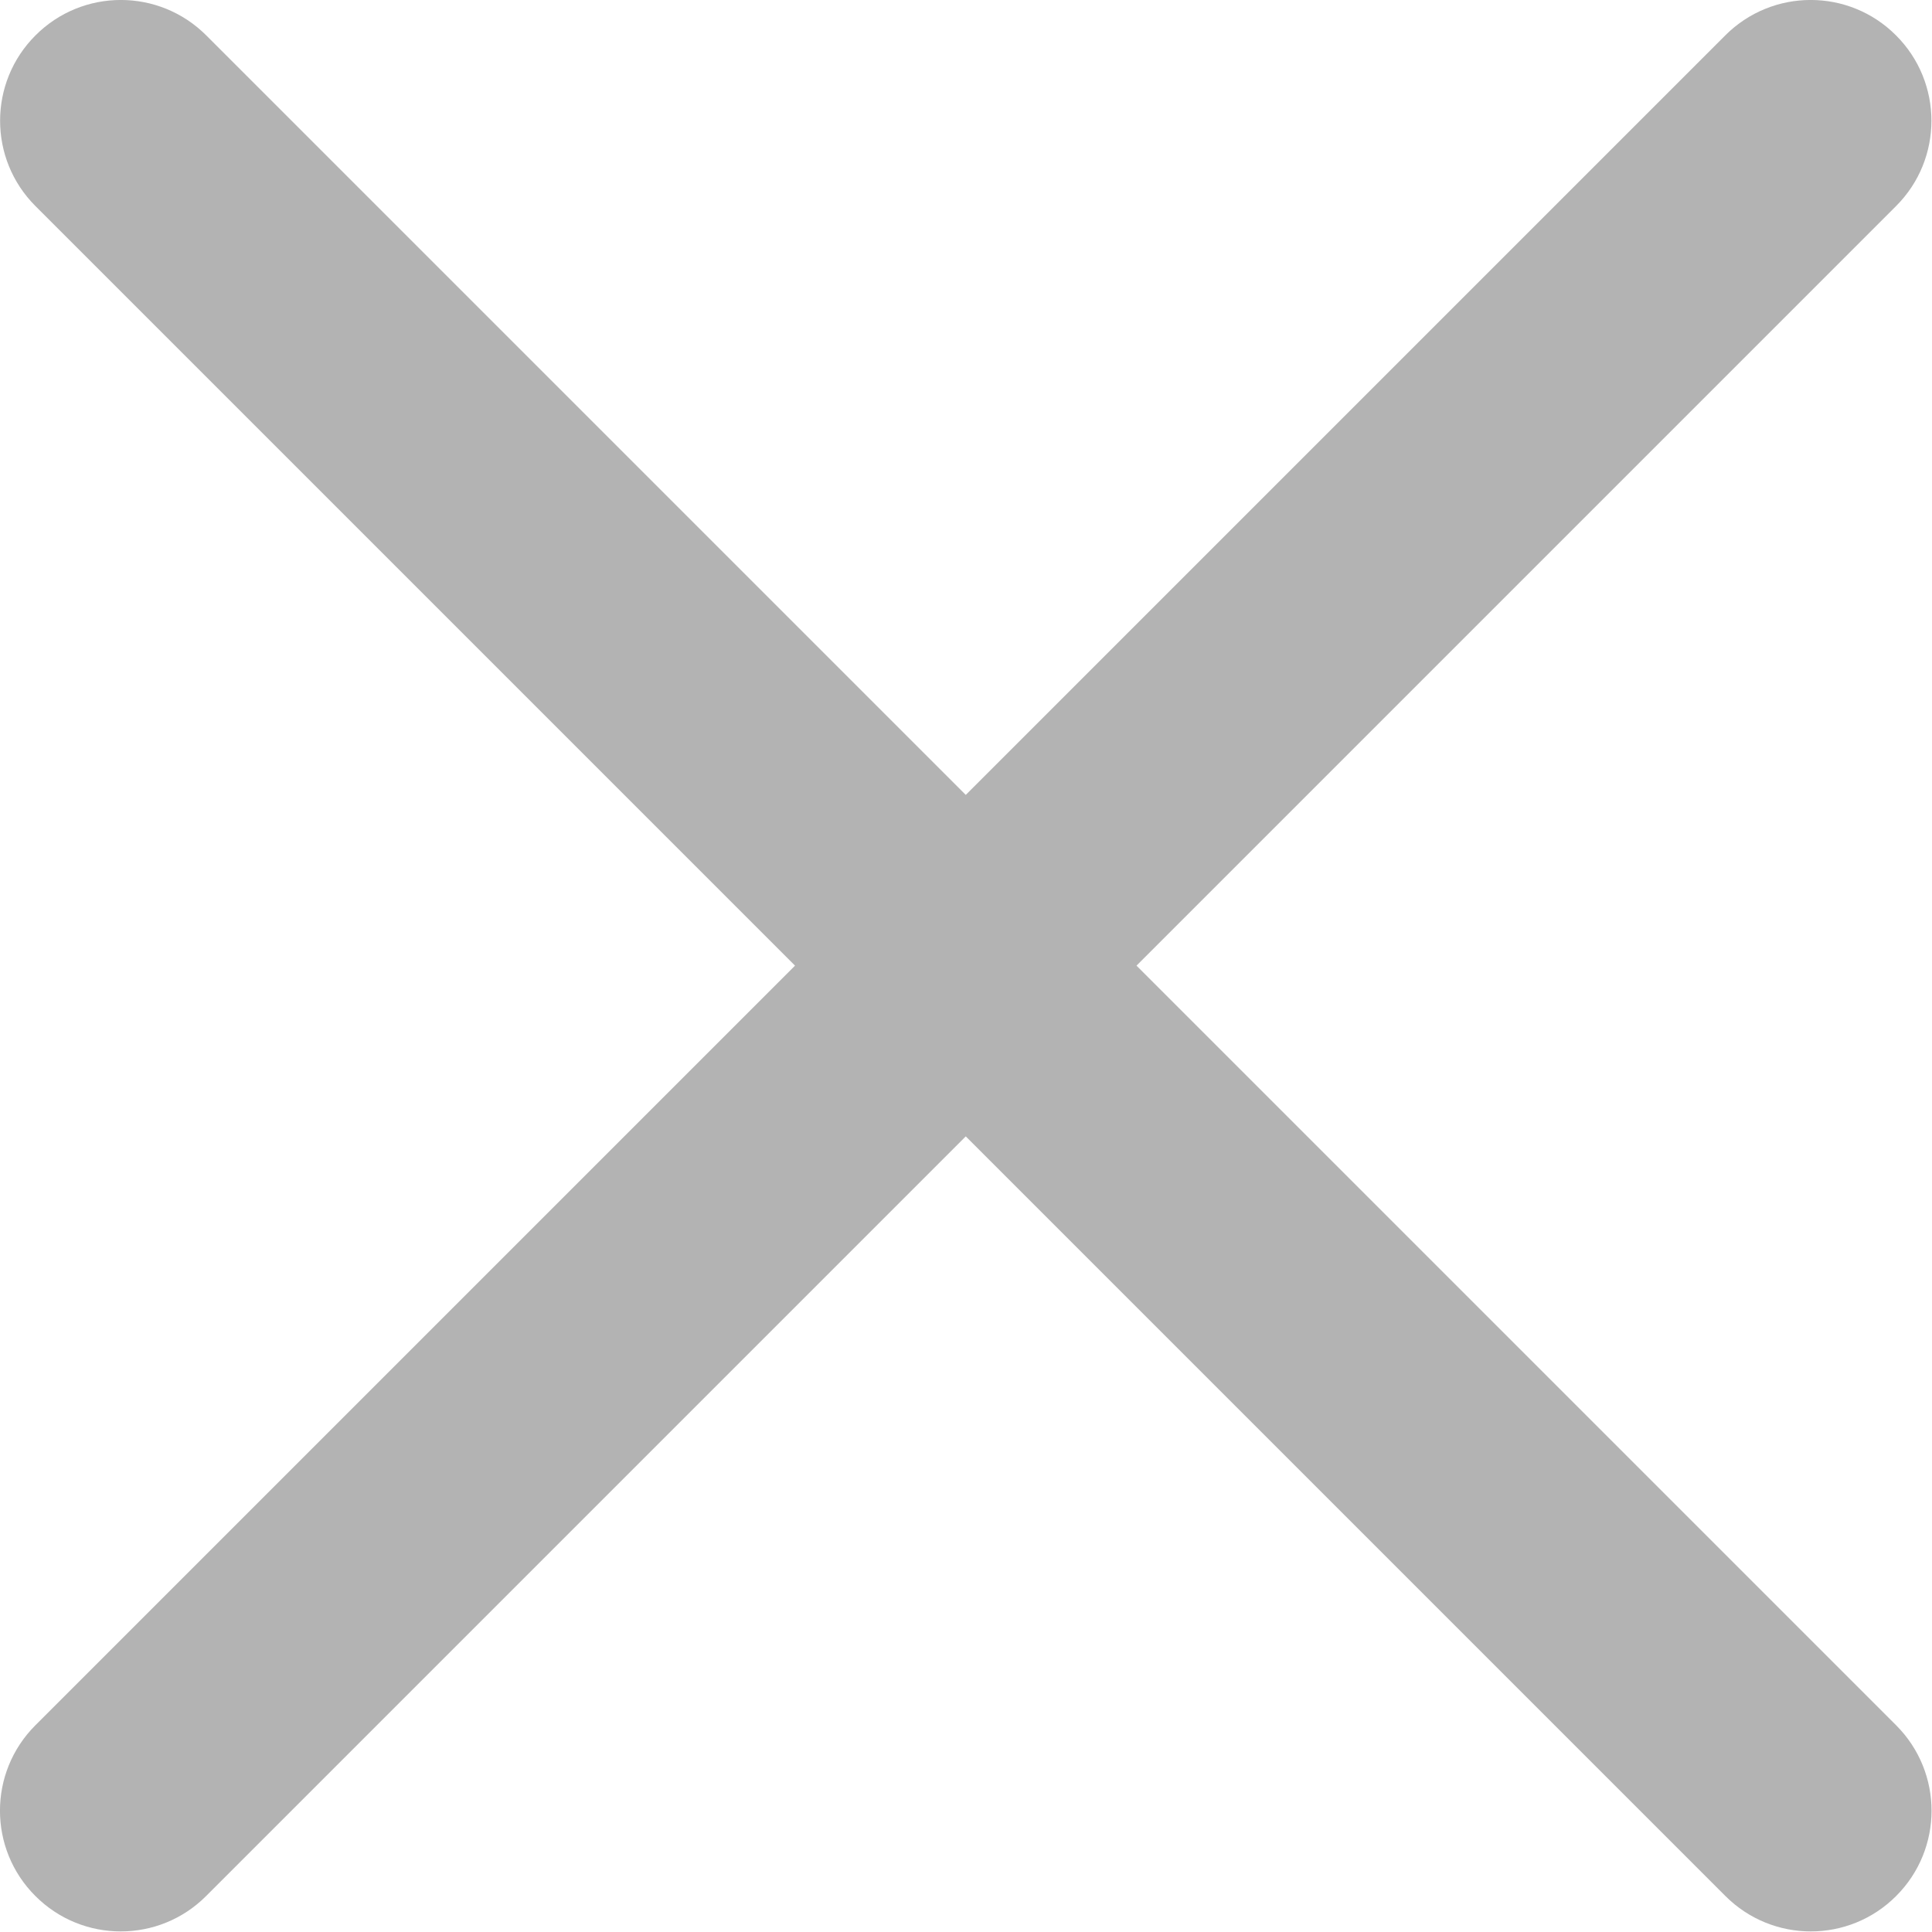
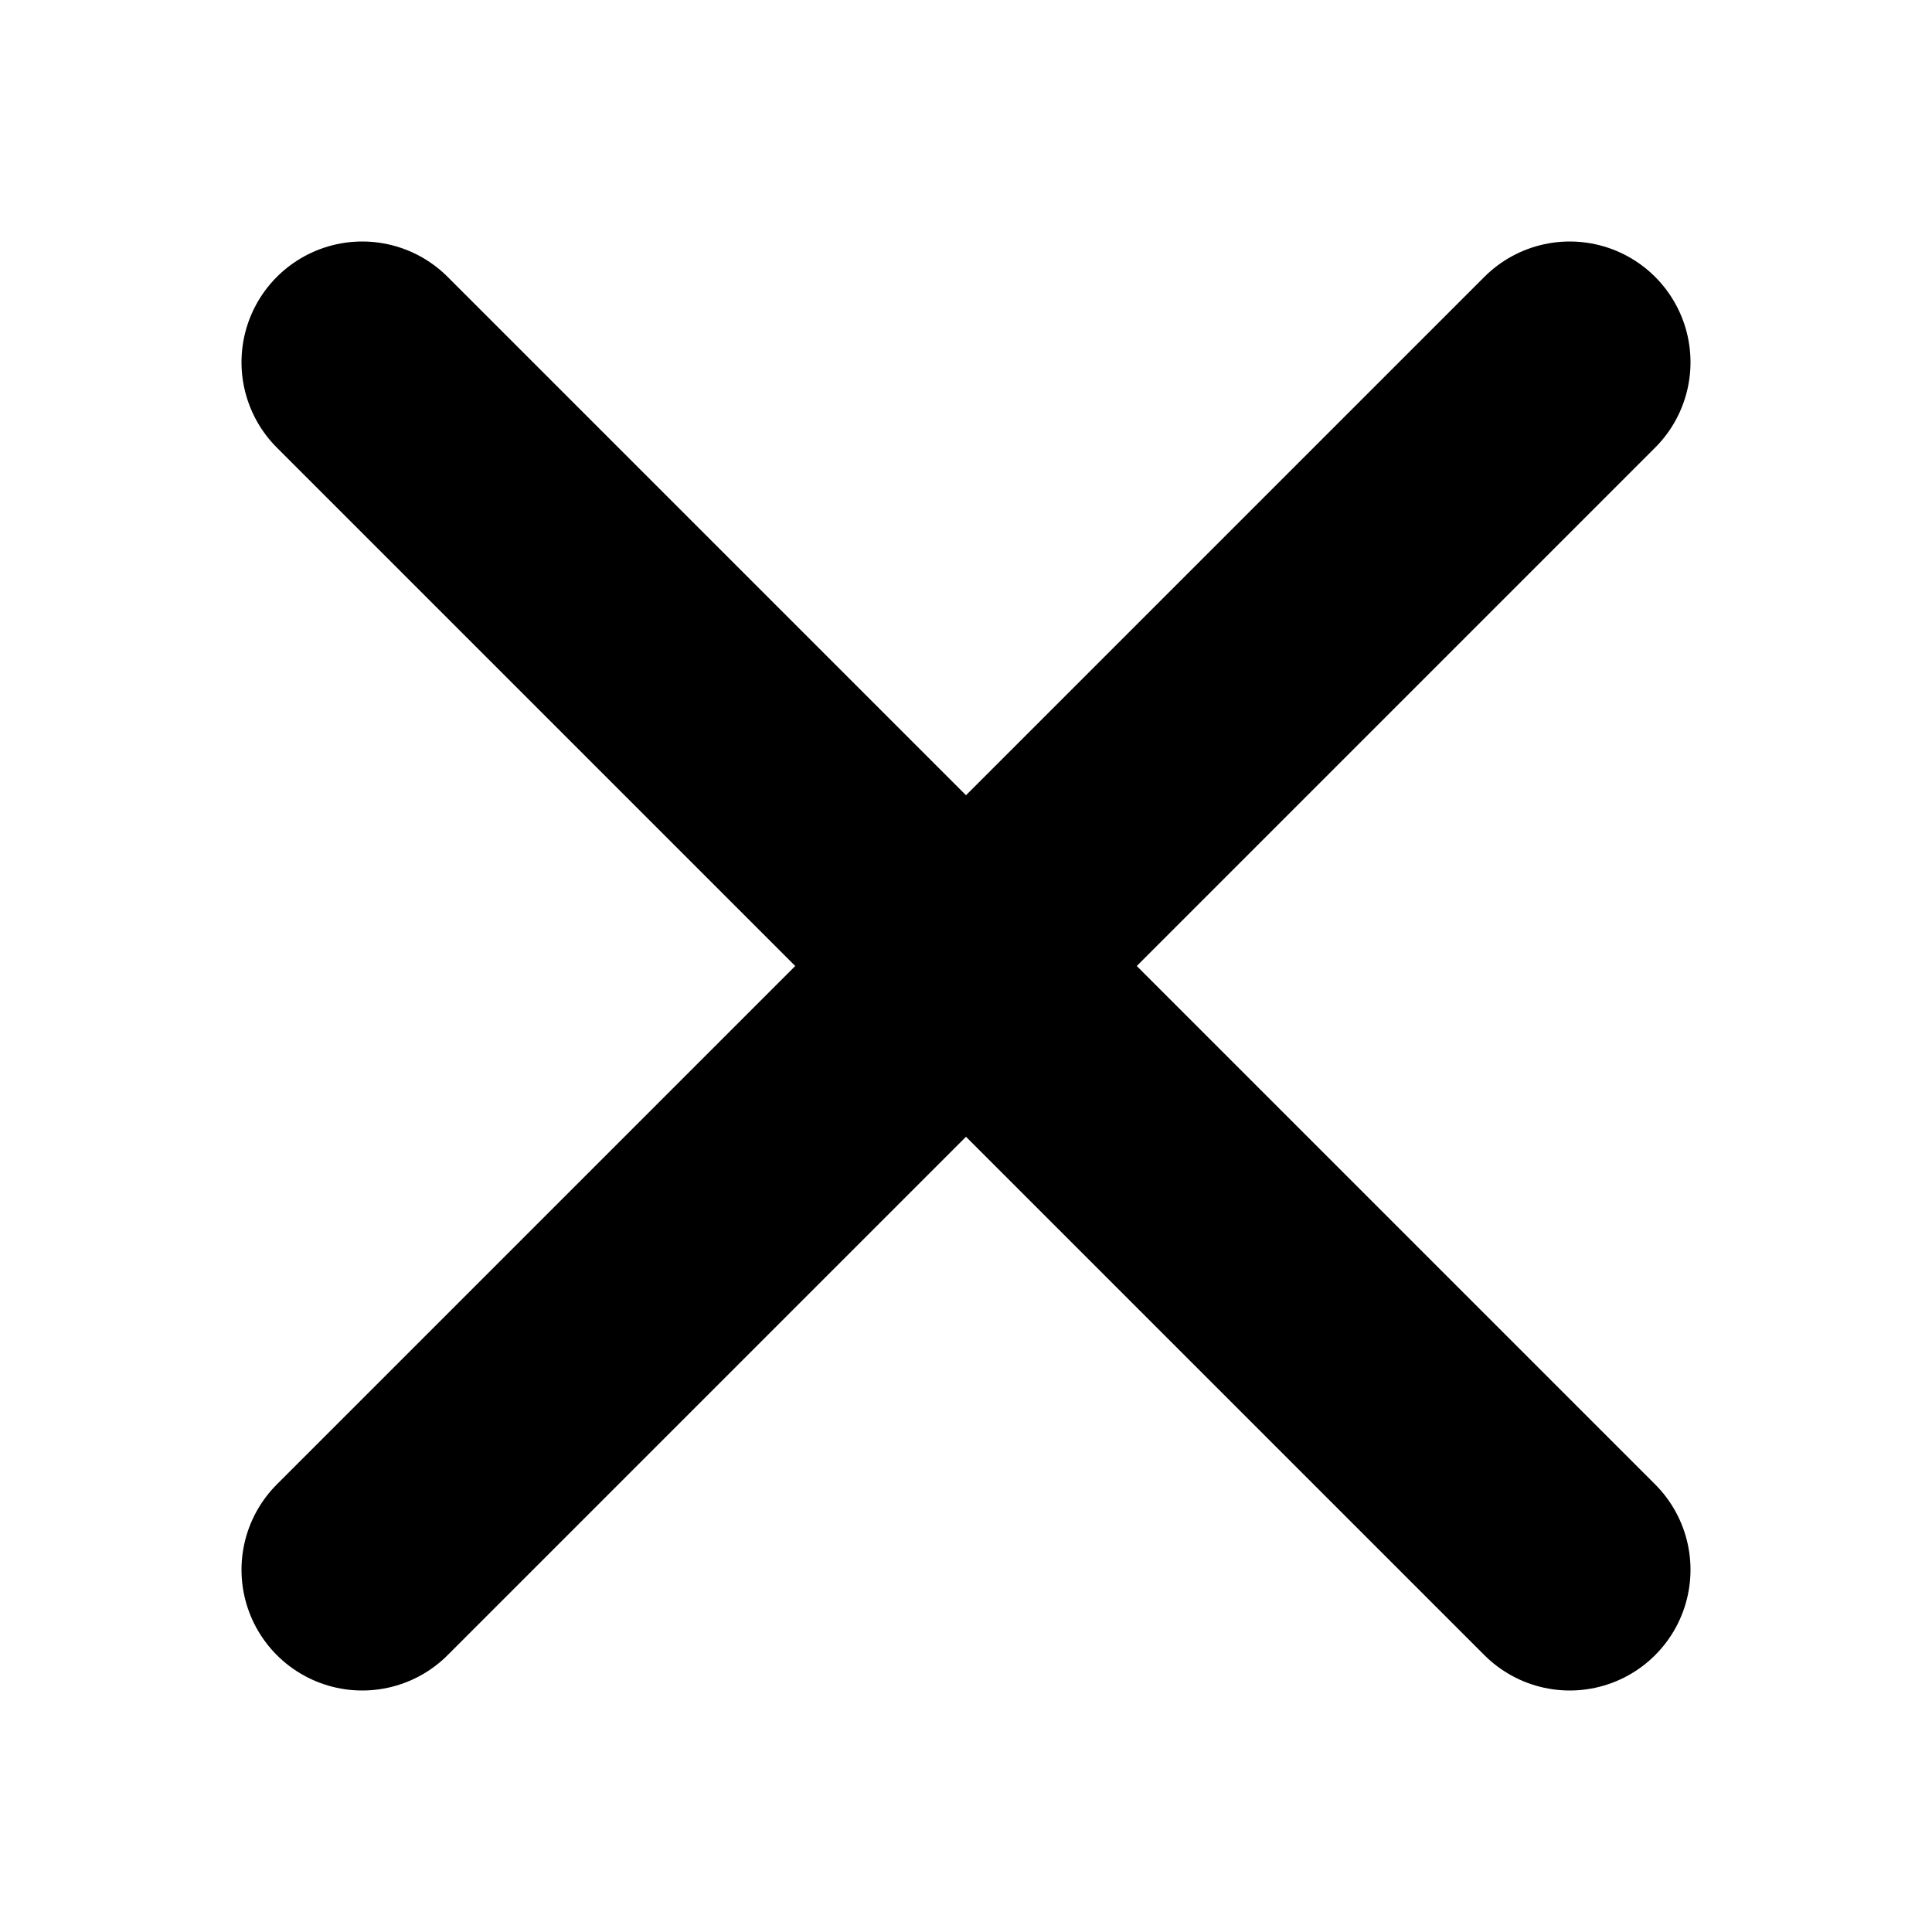
- <svg xmlns="http://www.w3.org/2000/svg" width="16" height="16" viewBox="0 0 16 16" fill="none">
-   <path fill-rule="evenodd" clip-rule="evenodd" d="M15.702 1.707C16.093 1.317 16.093 0.683 15.702 0.293C15.312 -0.098 14.679 -0.098 14.288 0.293L7.998 6.583L1.708 0.293C1.317 -0.098 0.684 -0.098 0.294 0.293C-0.097 0.683 -0.097 1.317 0.294 1.707L6.584 7.997L0.293 14.288C-0.098 14.679 -0.098 15.312 0.293 15.702C0.683 16.093 1.317 16.093 1.707 15.702L7.998 9.411L14.289 15.702C14.68 16.093 15.313 16.093 15.703 15.702C16.094 15.312 16.094 14.679 15.703 14.288L9.412 7.997L15.702 1.707Z" fill="black" fill-opacity="0.3" />
+ <svg xmlns="http://www.w3.org/2000/svg" viewBox="0 0 16 16">
+   <line x1="3" y1="3" x2="13" y2="13" stroke="black" stroke-width="2" stroke-linecap="round" />
+   <line x1="13" y1="3" x2="3" y2="13" stroke="black" stroke-width="2" stroke-linecap="round" />
</svg>
